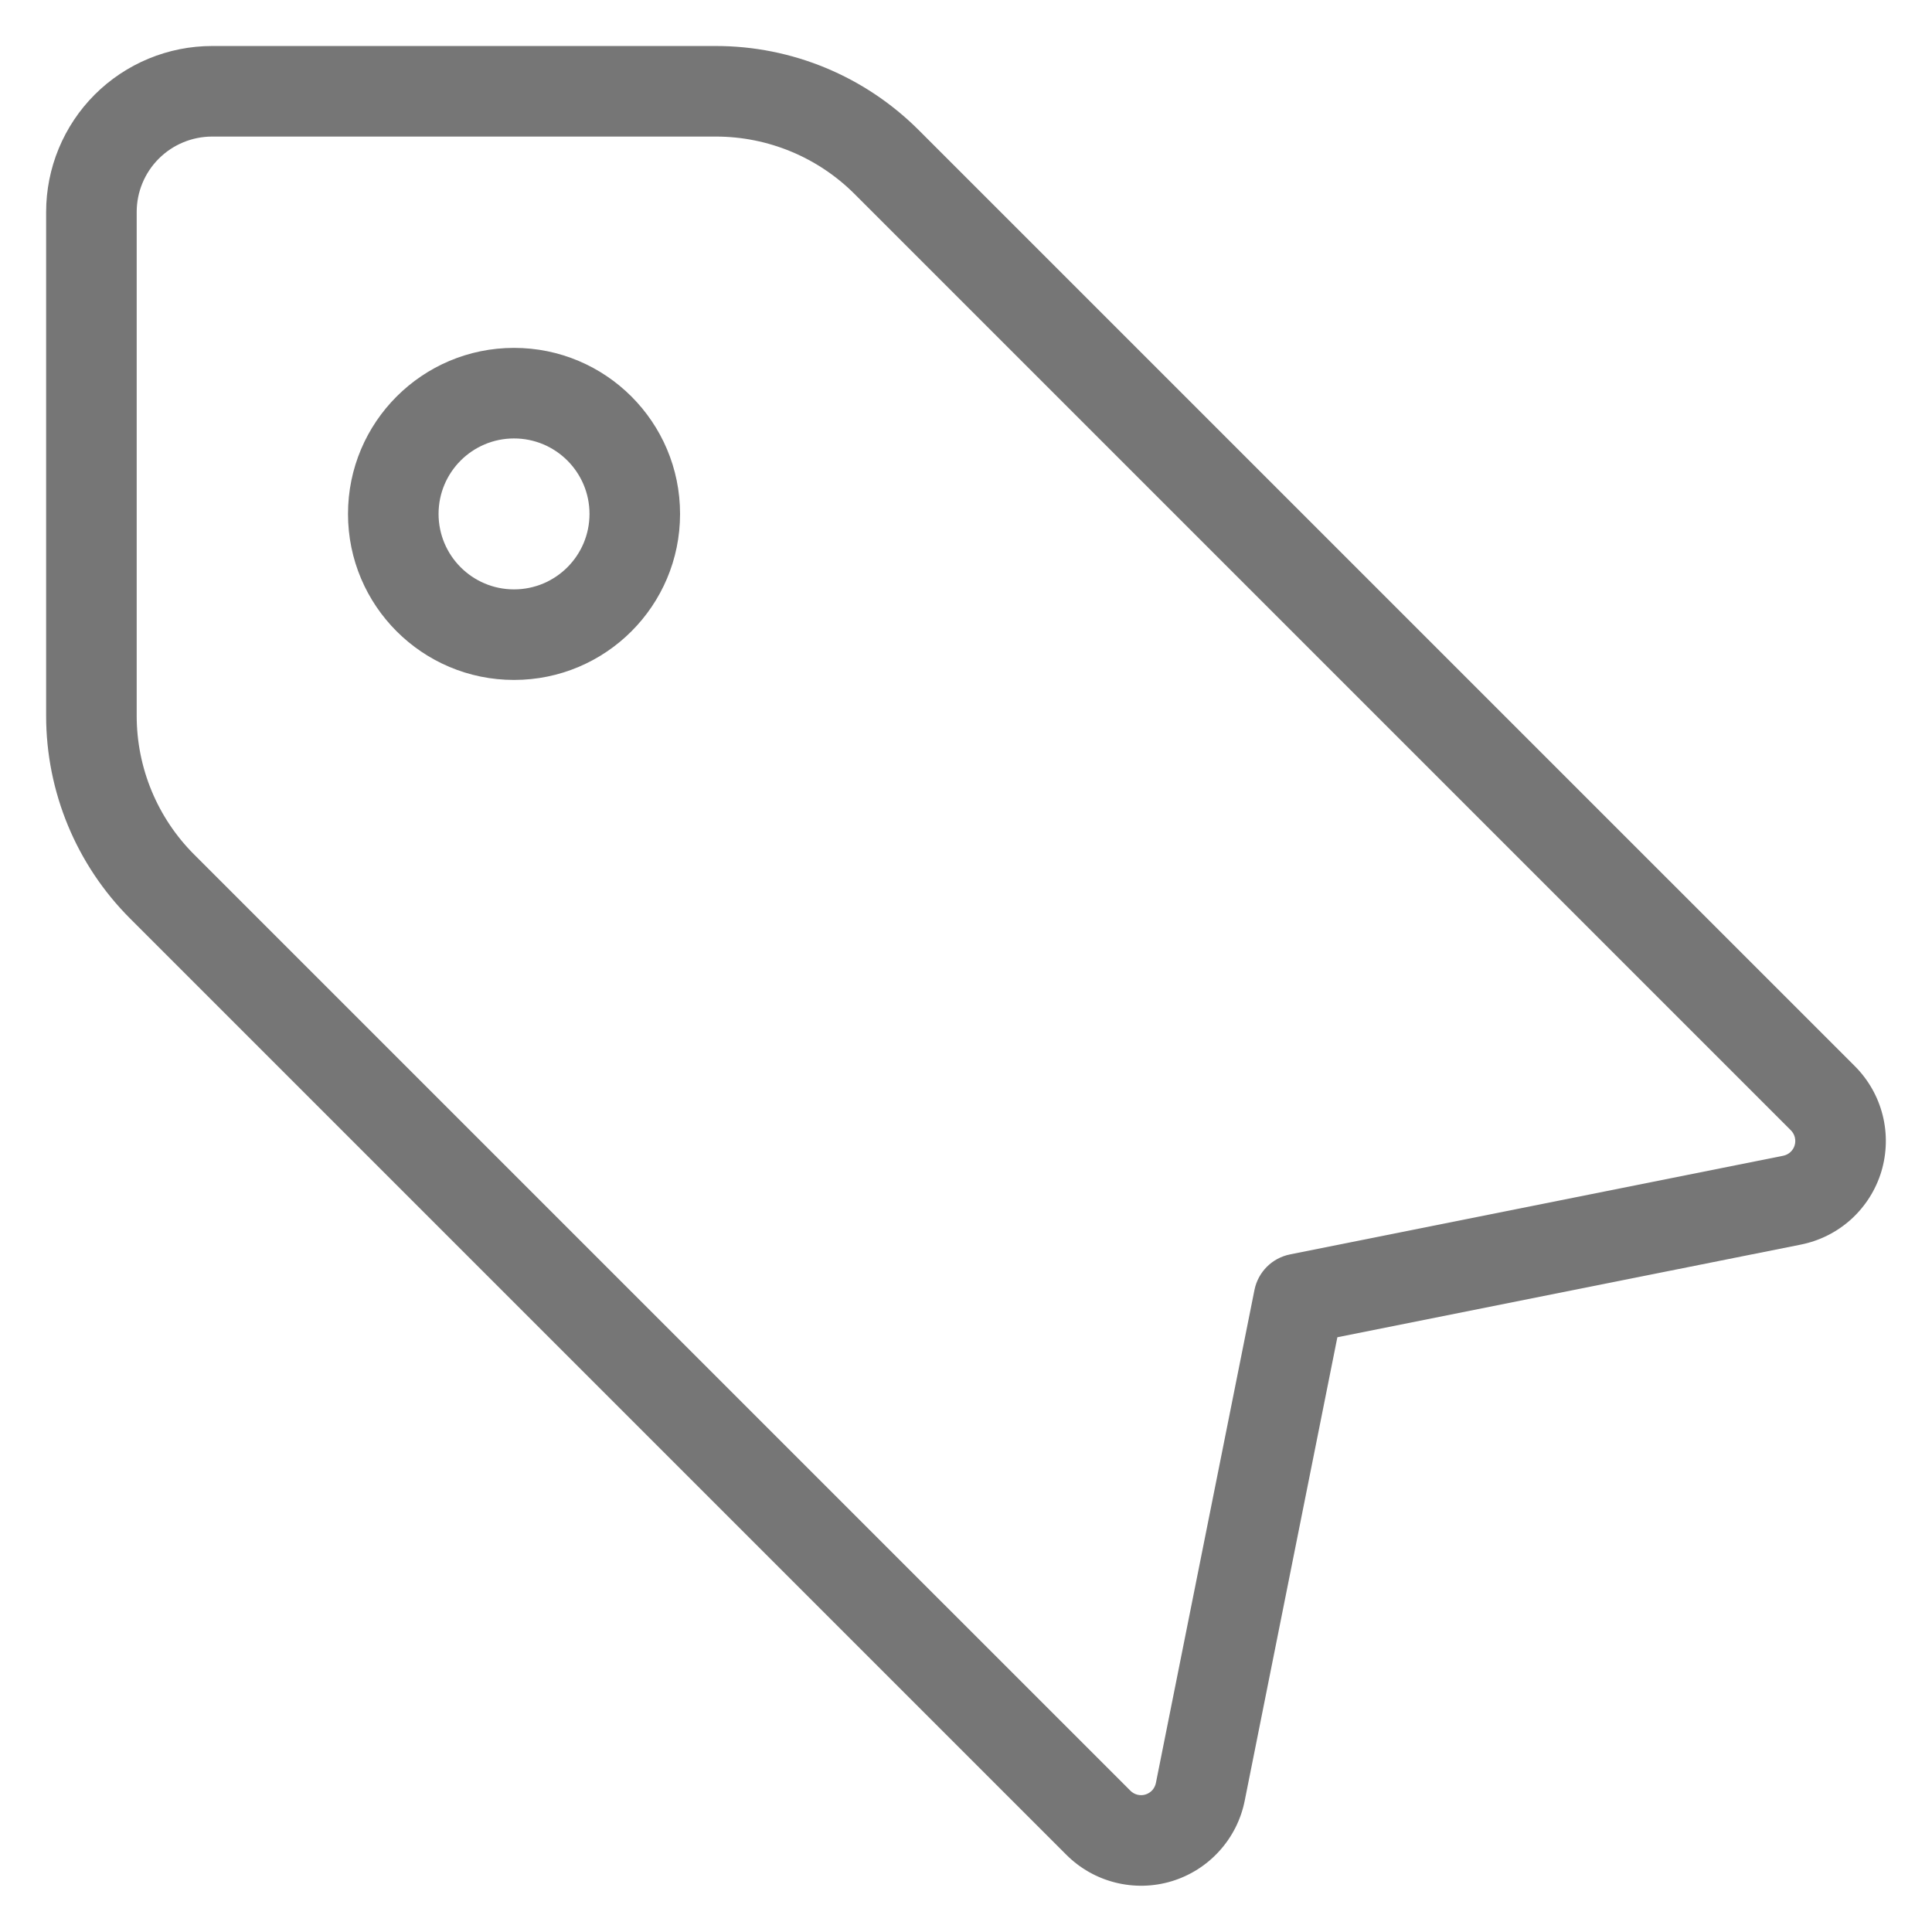
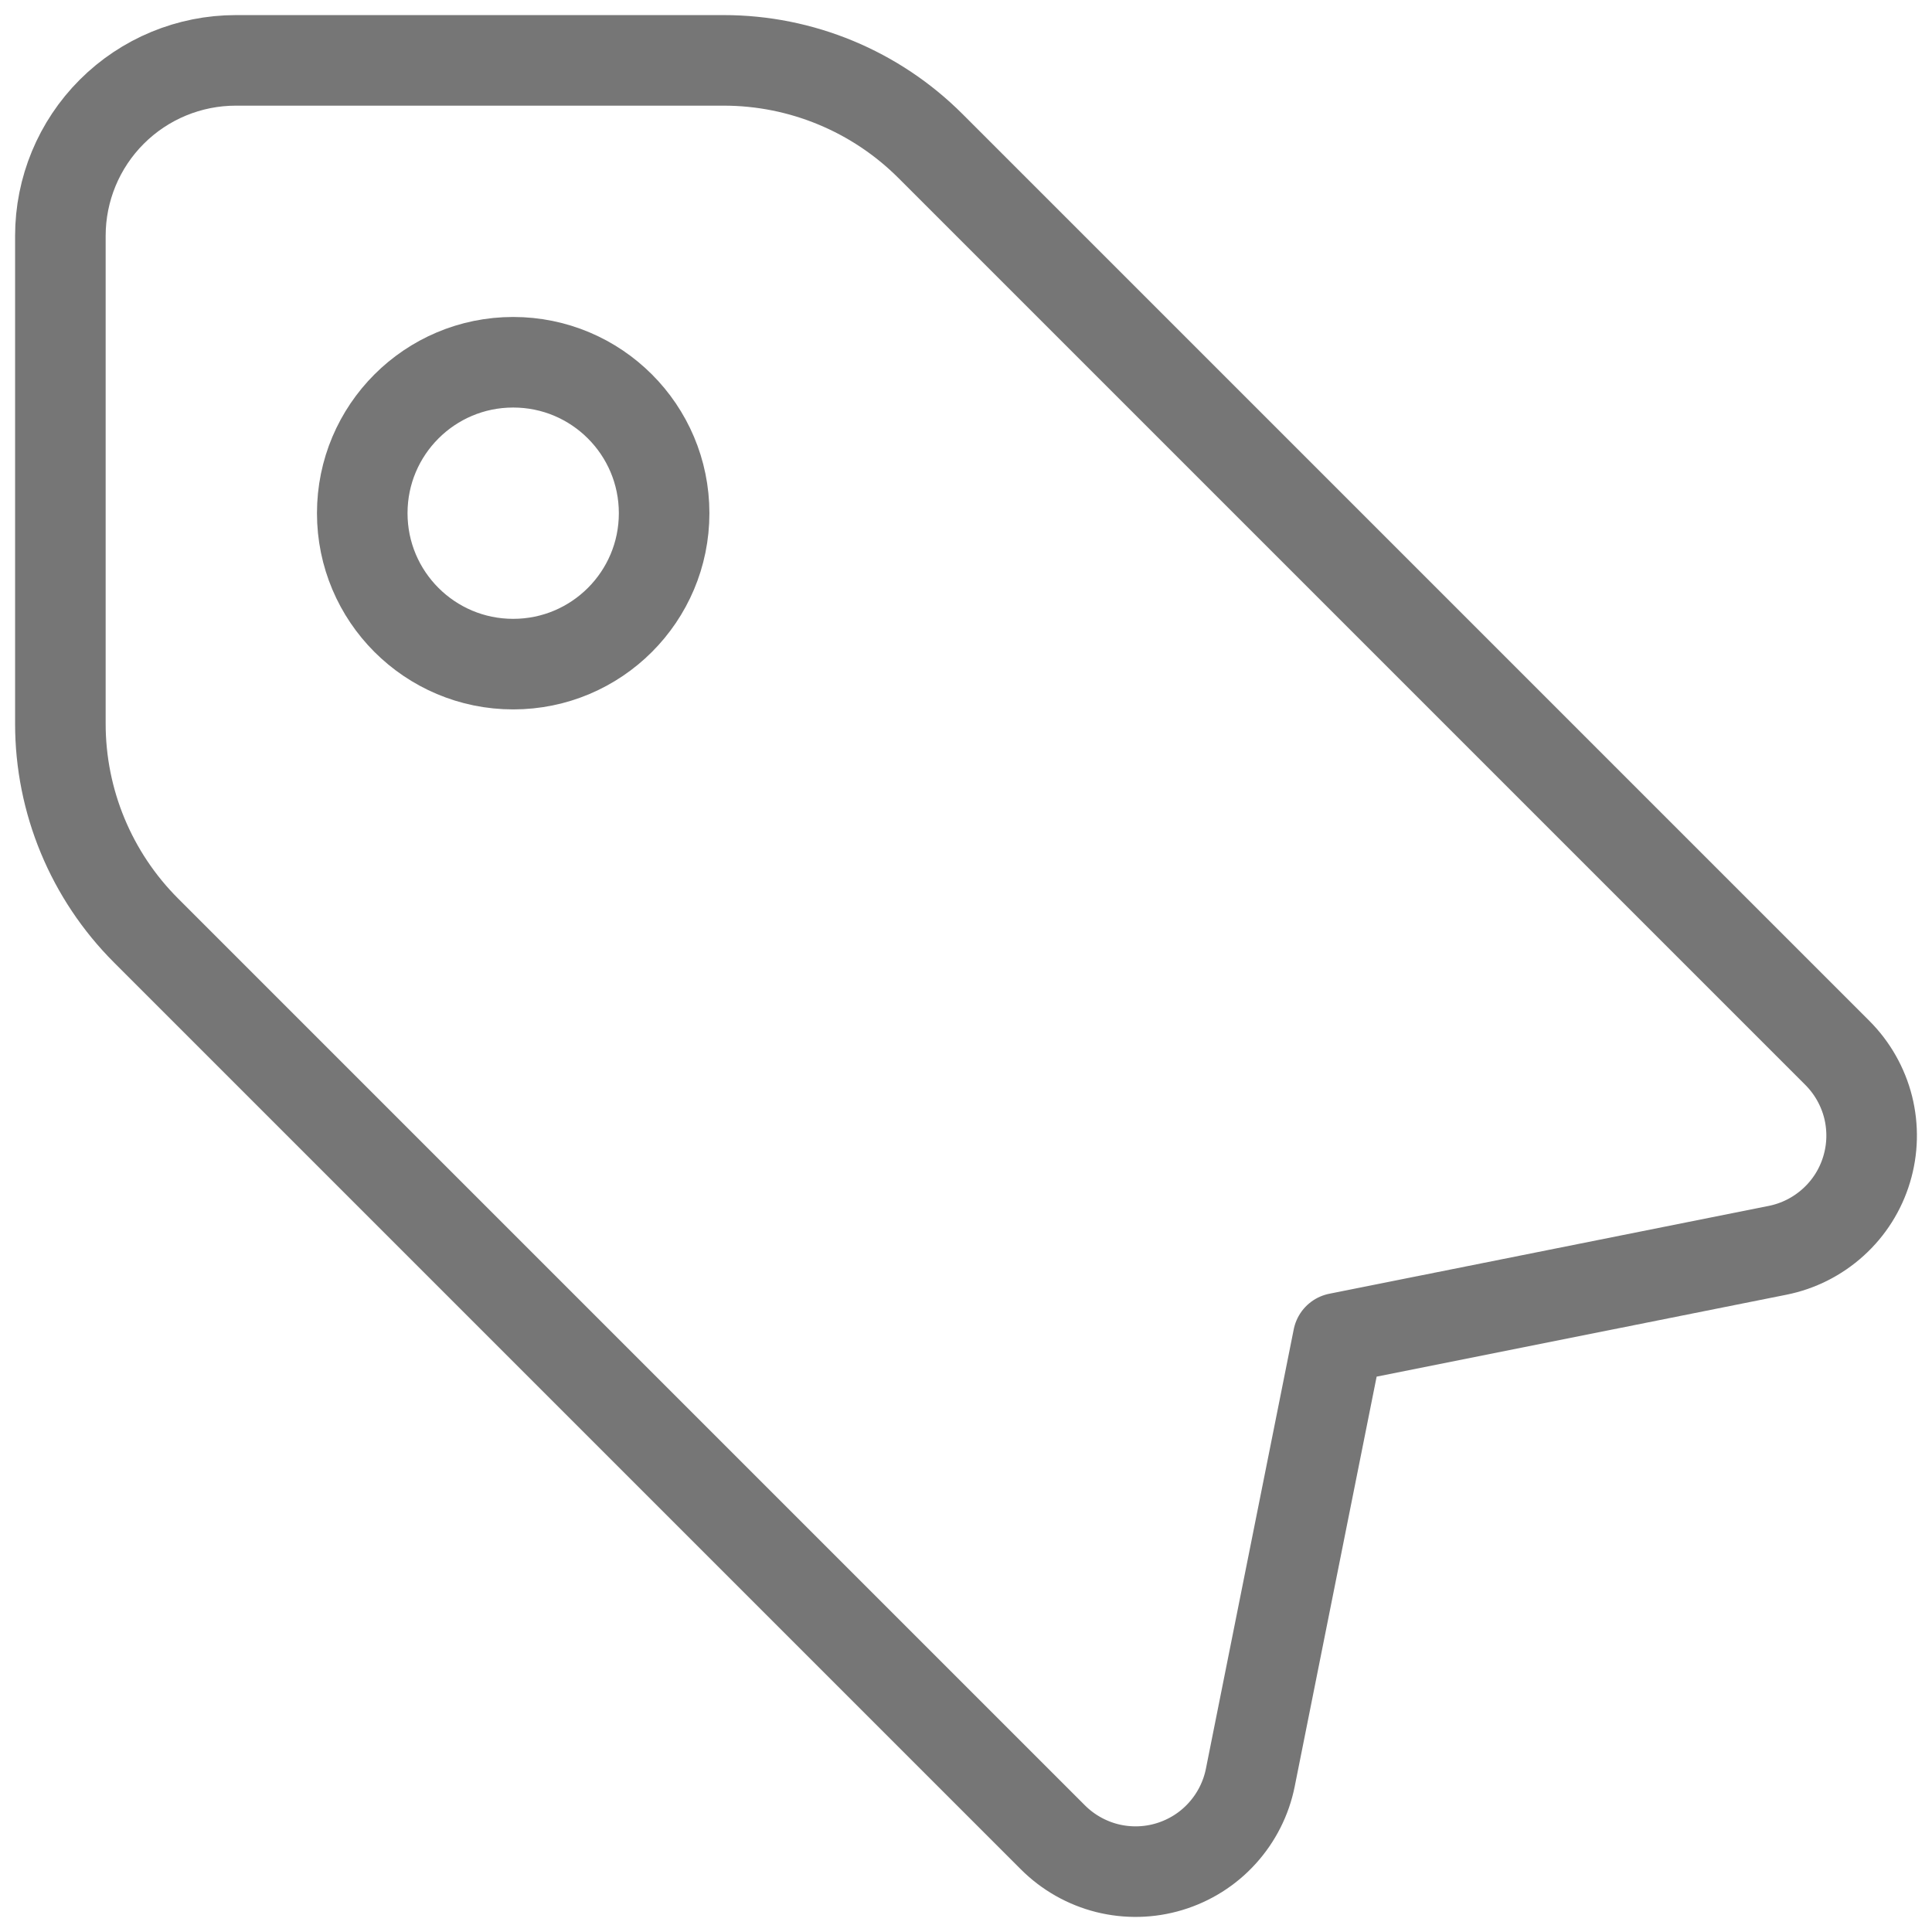
<svg xmlns="http://www.w3.org/2000/svg" width="32" height="32" viewBox="0 0 32 32" fill="none">
-   <path fill-rule="evenodd" clip-rule="evenodd" d="M1.569 1.567C2.085 1.052 2.784 0.762 3.514 0.762H11.858C13.117 0.762 14.325 1.263 15.216 2.154L30.723 17.66C30.947 17.884 31.106 18.165 31.183 18.472C31.26 18.779 31.252 19.102 31.161 19.405C31.069 19.708 30.896 19.981 30.662 20.194C30.427 20.407 30.139 20.552 29.829 20.614L22.151 22.149L20.616 29.827C20.554 30.138 20.408 30.426 20.195 30.66C19.982 30.895 19.71 31.067 19.407 31.159C19.103 31.251 18.781 31.258 18.474 31.181C18.166 31.104 17.886 30.945 17.662 30.721L2.155 15.214C1.265 14.324 0.764 13.116 0.764 11.856V3.512C0.764 2.783 1.053 2.083 1.569 1.567ZM2.63 2.628C2.864 2.394 3.182 2.262 3.514 2.262H11.858C12.72 2.262 13.546 2.605 14.155 3.214L29.662 18.721C29.694 18.753 29.717 18.793 29.728 18.837C29.739 18.881 29.738 18.927 29.725 18.971C29.712 19.014 29.687 19.053 29.654 19.083C29.62 19.114 29.579 19.134 29.535 19.143L21.367 20.777C21.07 20.836 20.838 21.068 20.778 21.365L19.145 29.533C19.136 29.577 19.115 29.618 19.085 29.652C19.054 29.685 19.015 29.71 18.972 29.723C18.929 29.736 18.883 29.737 18.839 29.726C18.795 29.715 18.755 29.692 18.723 29.66L3.216 14.154C2.606 13.544 2.264 12.718 2.264 11.856V3.512C2.264 3.18 2.395 2.863 2.63 2.628ZM7.264 8.512C7.264 7.822 7.823 7.262 8.514 7.262C9.204 7.262 9.764 7.822 9.764 8.512C9.764 9.202 9.204 9.762 8.514 9.762C7.823 9.762 7.264 9.202 7.264 8.512ZM8.514 5.762C6.995 5.762 5.764 6.993 5.764 8.512C5.764 10.031 6.995 11.262 8.514 11.262C10.033 11.262 11.264 10.031 11.264 8.512C11.264 6.993 10.033 5.762 8.514 5.762Z" fill="#767676" />
+   <path fill-rule="evenodd" clip-rule="evenodd" d="M3.906 1C3.135 1 2.396 1.306 1.851 1.851C1.306 2.396 1 3.135 1 3.906V11.988C1 13.273 1.511 14.504 2.419 15.412L17.439 30.432C17.687 30.68 17.997 30.856 18.337 30.942C18.677 31.027 19.034 31.019 19.37 30.917C19.706 30.815 20.008 30.625 20.243 30.365C20.479 30.105 20.64 29.787 20.709 29.443L22.164 22.164L29.443 20.709C29.787 20.64 30.105 20.479 30.365 20.243C30.625 20.008 30.816 19.706 30.917 19.37C31.019 19.034 31.027 18.677 30.942 18.337C30.856 17.997 30.68 17.687 30.432 17.439L15.412 2.419C14.504 1.511 13.272 1 11.988 1H3.906Z" stroke="#767676" stroke-width="1.5" stroke-linecap="round" stroke-linejoin="round" />
+   <path fill-rule="evenodd" clip-rule="evenodd" d="M6 8.5C6 7.119 7.119 6 8.5 6C9.881 6 11 7.119 11 8.5C11 9.881 9.881 11 8.5 11C7.119 11 6 9.881 6 8.5Z" stroke="#767676" stroke-width="1.5" stroke-linecap="round" stroke-linejoin="round" />
</svg>
